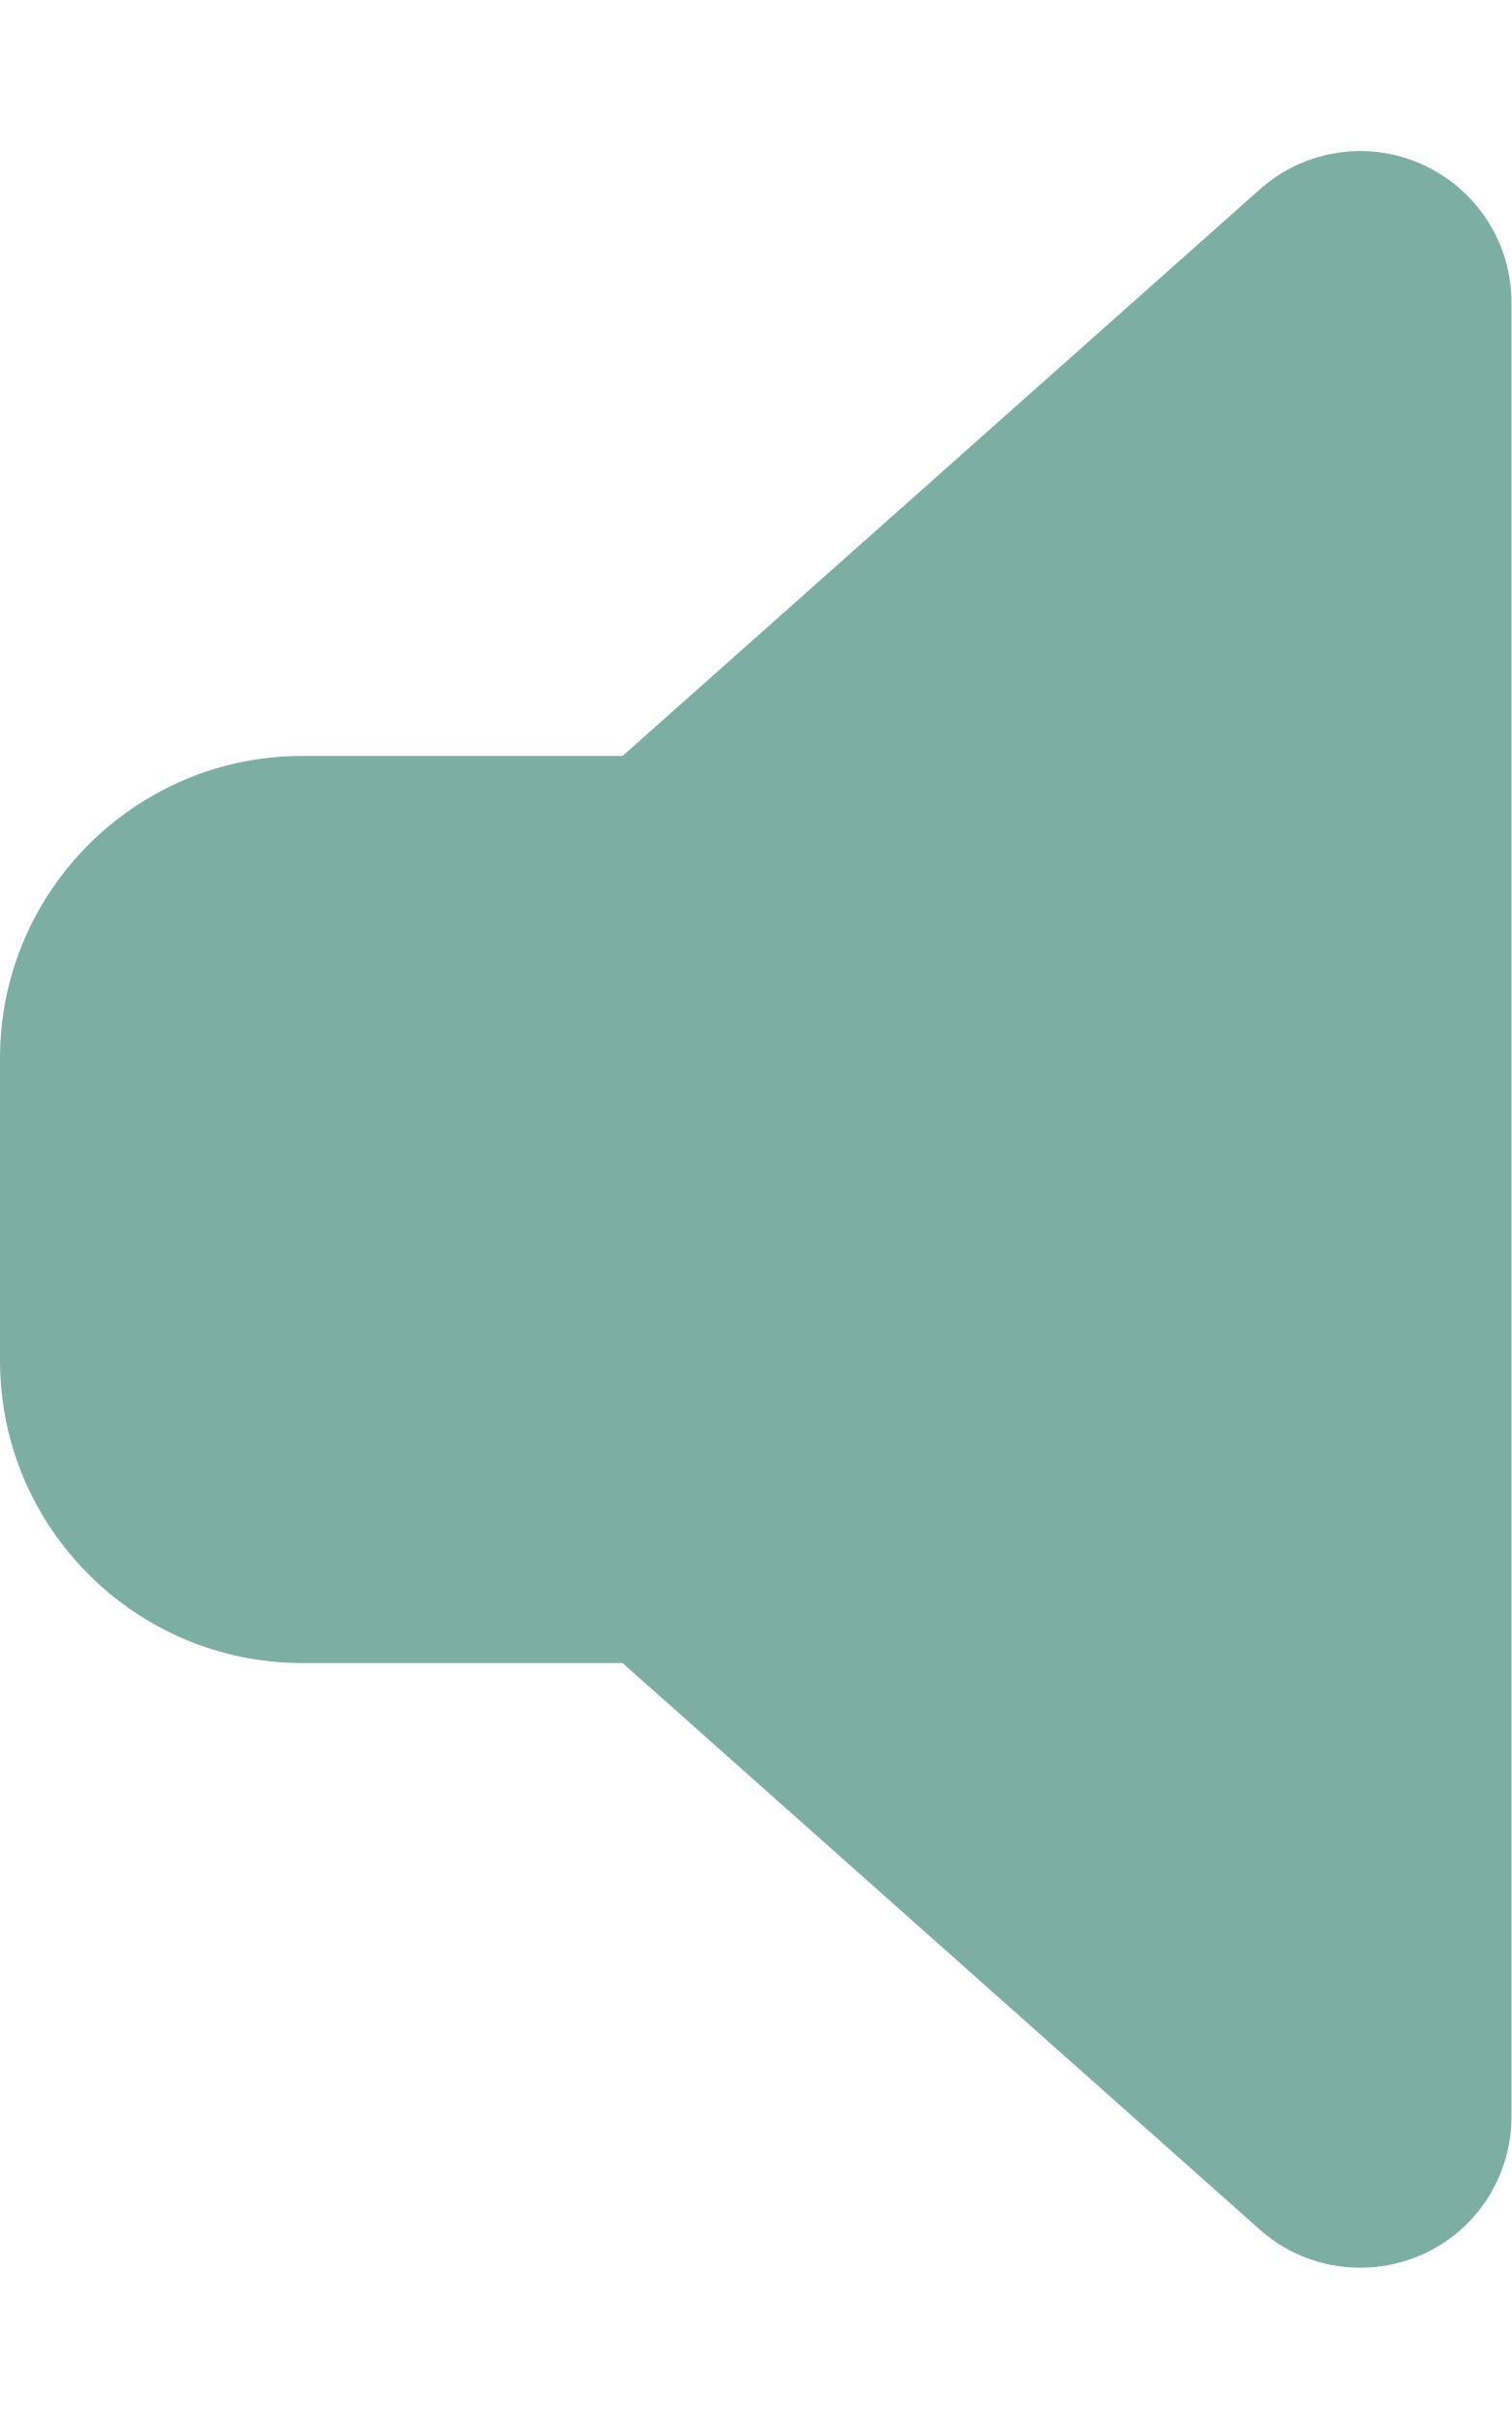
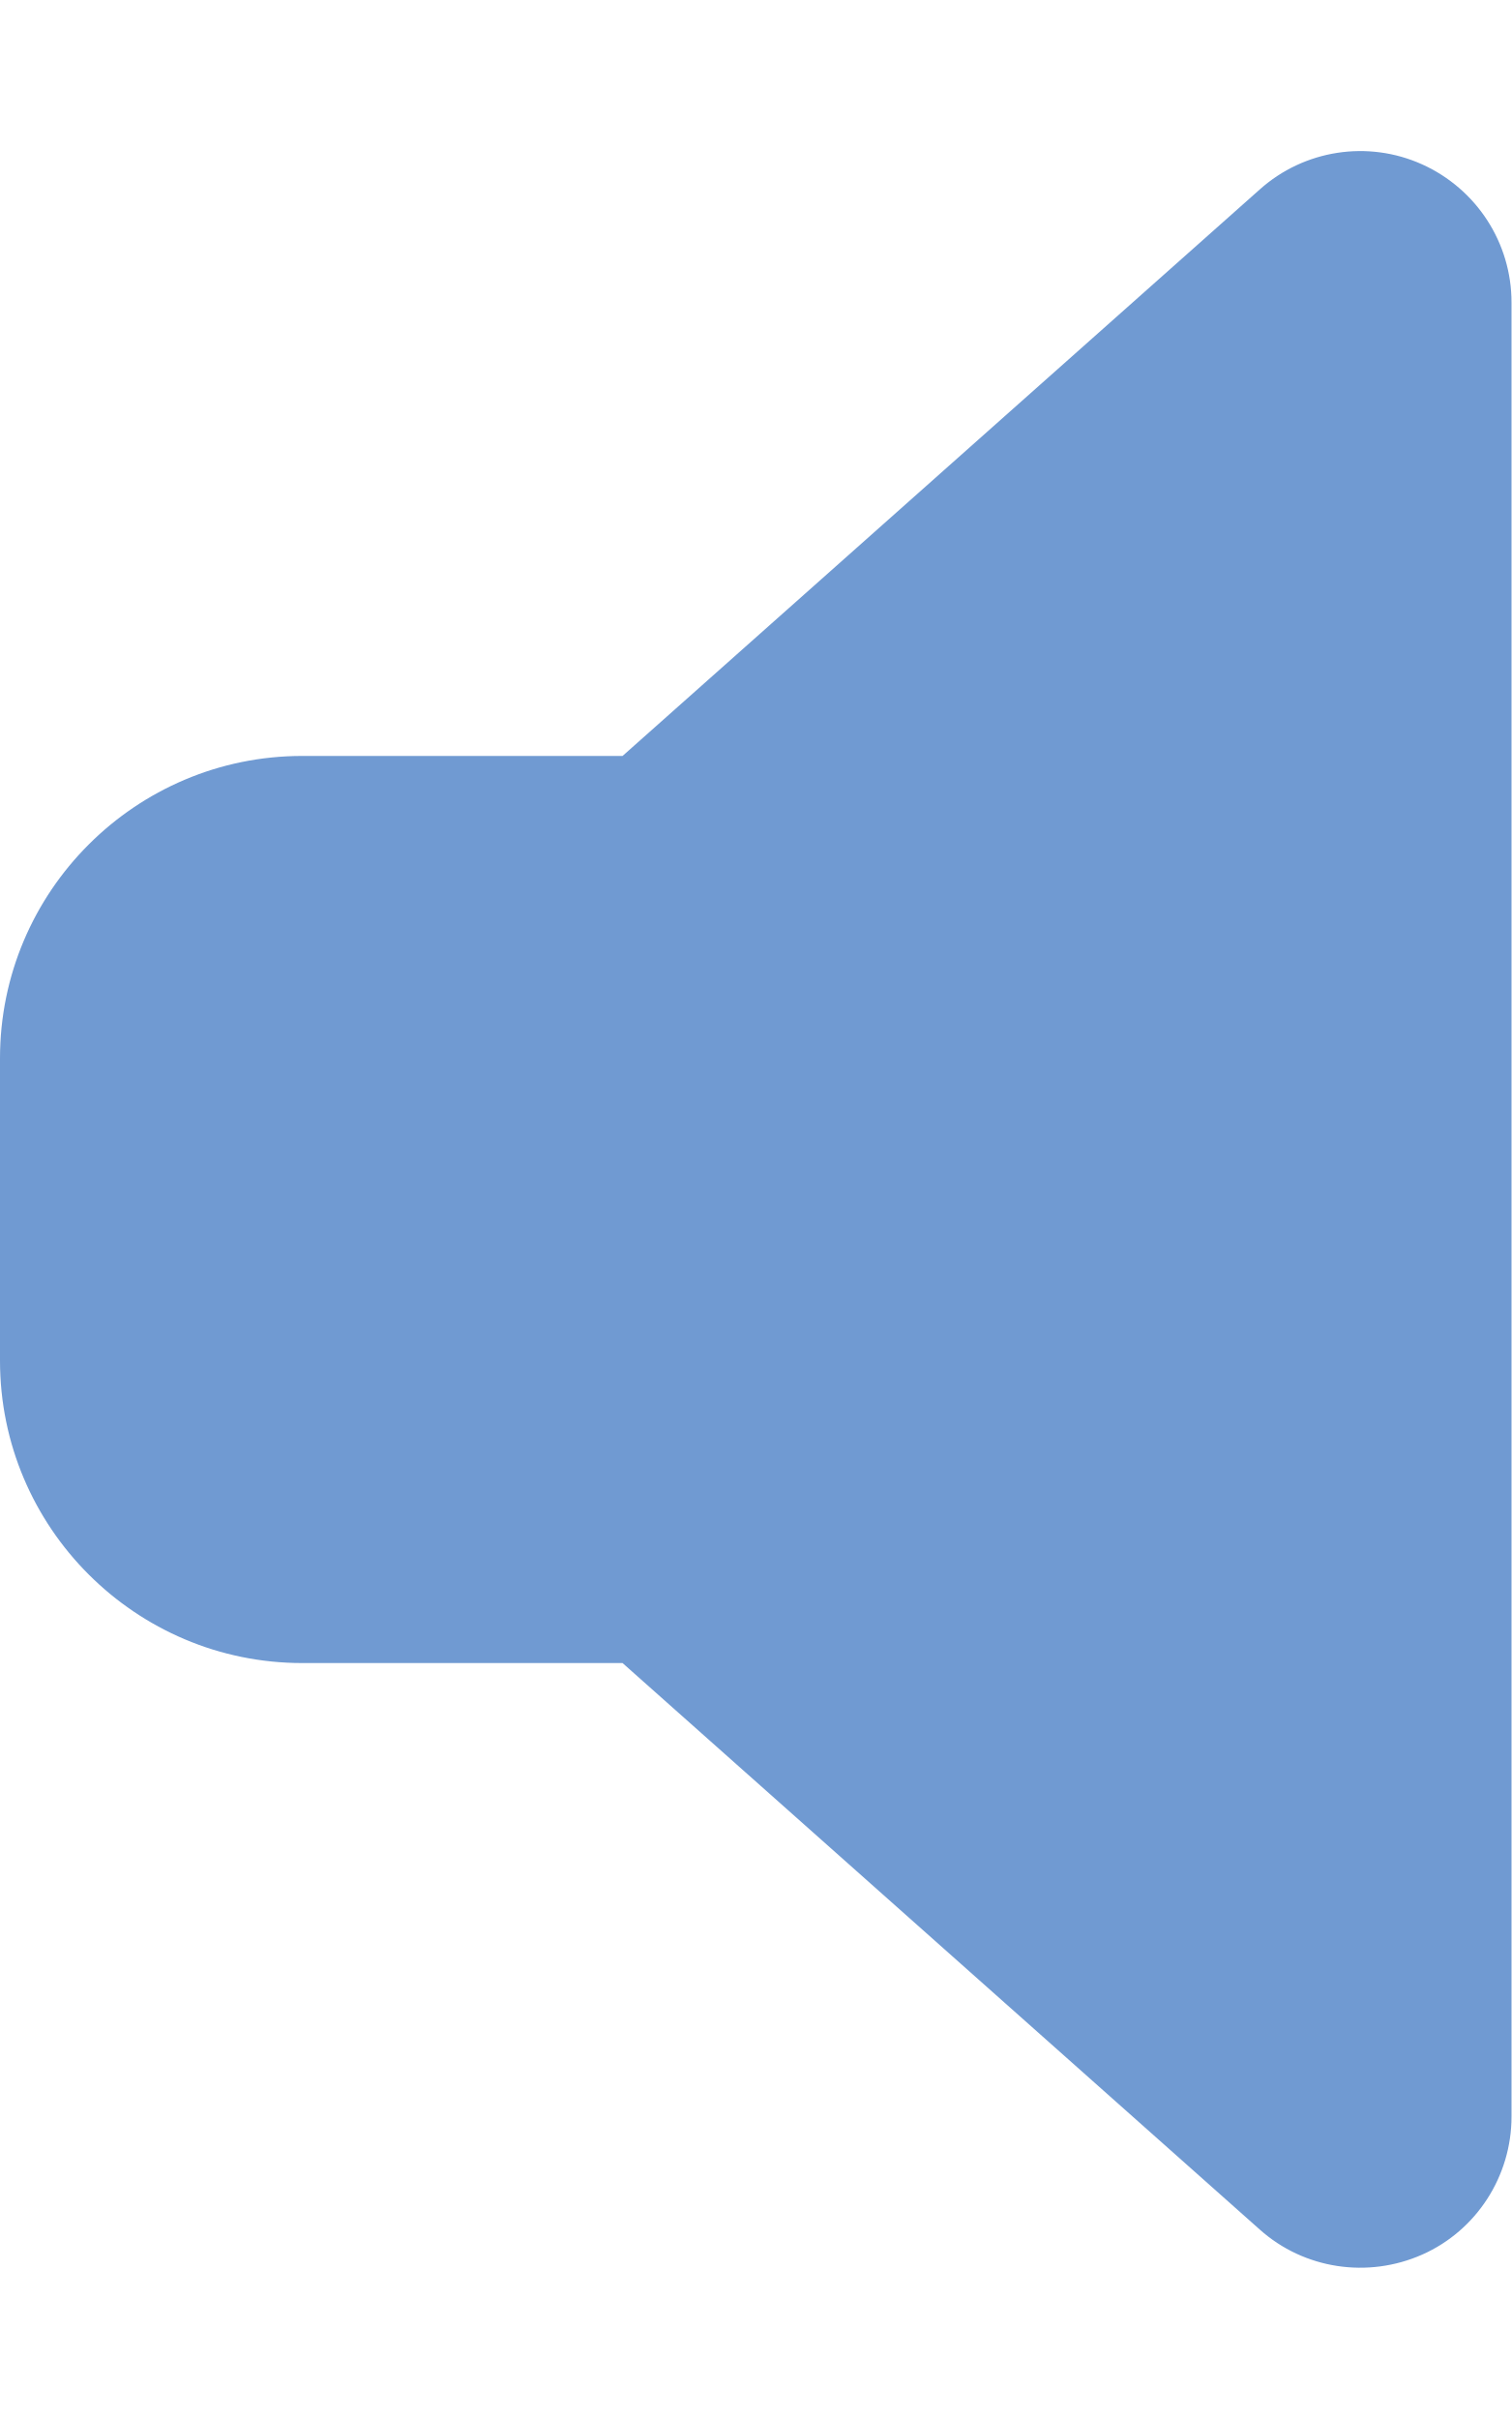
- <svg xmlns="http://www.w3.org/2000/svg" width="px" height="px" viewBox="0 0 240 384" version="1.1">
-   <g id="surface1">
-     <path style=" stroke:none;fill-rule:nonzero;fill:rgb(49.02%,68.235%,63.922%);fill-opacity:1;" d="M 240 48 C 240 38.551 234.449 30 225.824 26.102 C 217.199 22.199 207.074 23.773 200.023 30.074 L 98.852 120 L 48 120 C 21.523 120 0 141.523 0 168 L 0 216 C 0 242.477 21.523 264 48 264 L 98.852 264 L 200.023 353.926 C 207.074 360.227 217.199 361.727 225.824 357.898 C 234.449 354.074 240 345.449 240 336 Z M 240 48 " />
-   </g>
+ <svg xmlns="http://www.w3.org/2000/svg" height="10" width="6.25" viewBox="0 0 320 512">
+   <path fill="#709ad2" d="M320 64c0-12.6-7.4-24-18.9-29.2s-25-3.1-34.4 5.3L131.8 160 64 160c-35.3 0-64 28.7-64 64l0 64c0 35.3 28.7 64 64 64l67.8 0L266.7 471.9c9.4 8.4 22.9 10.4 34.4 5.3S320 460.6 320 448l0-384z" />
</svg>
